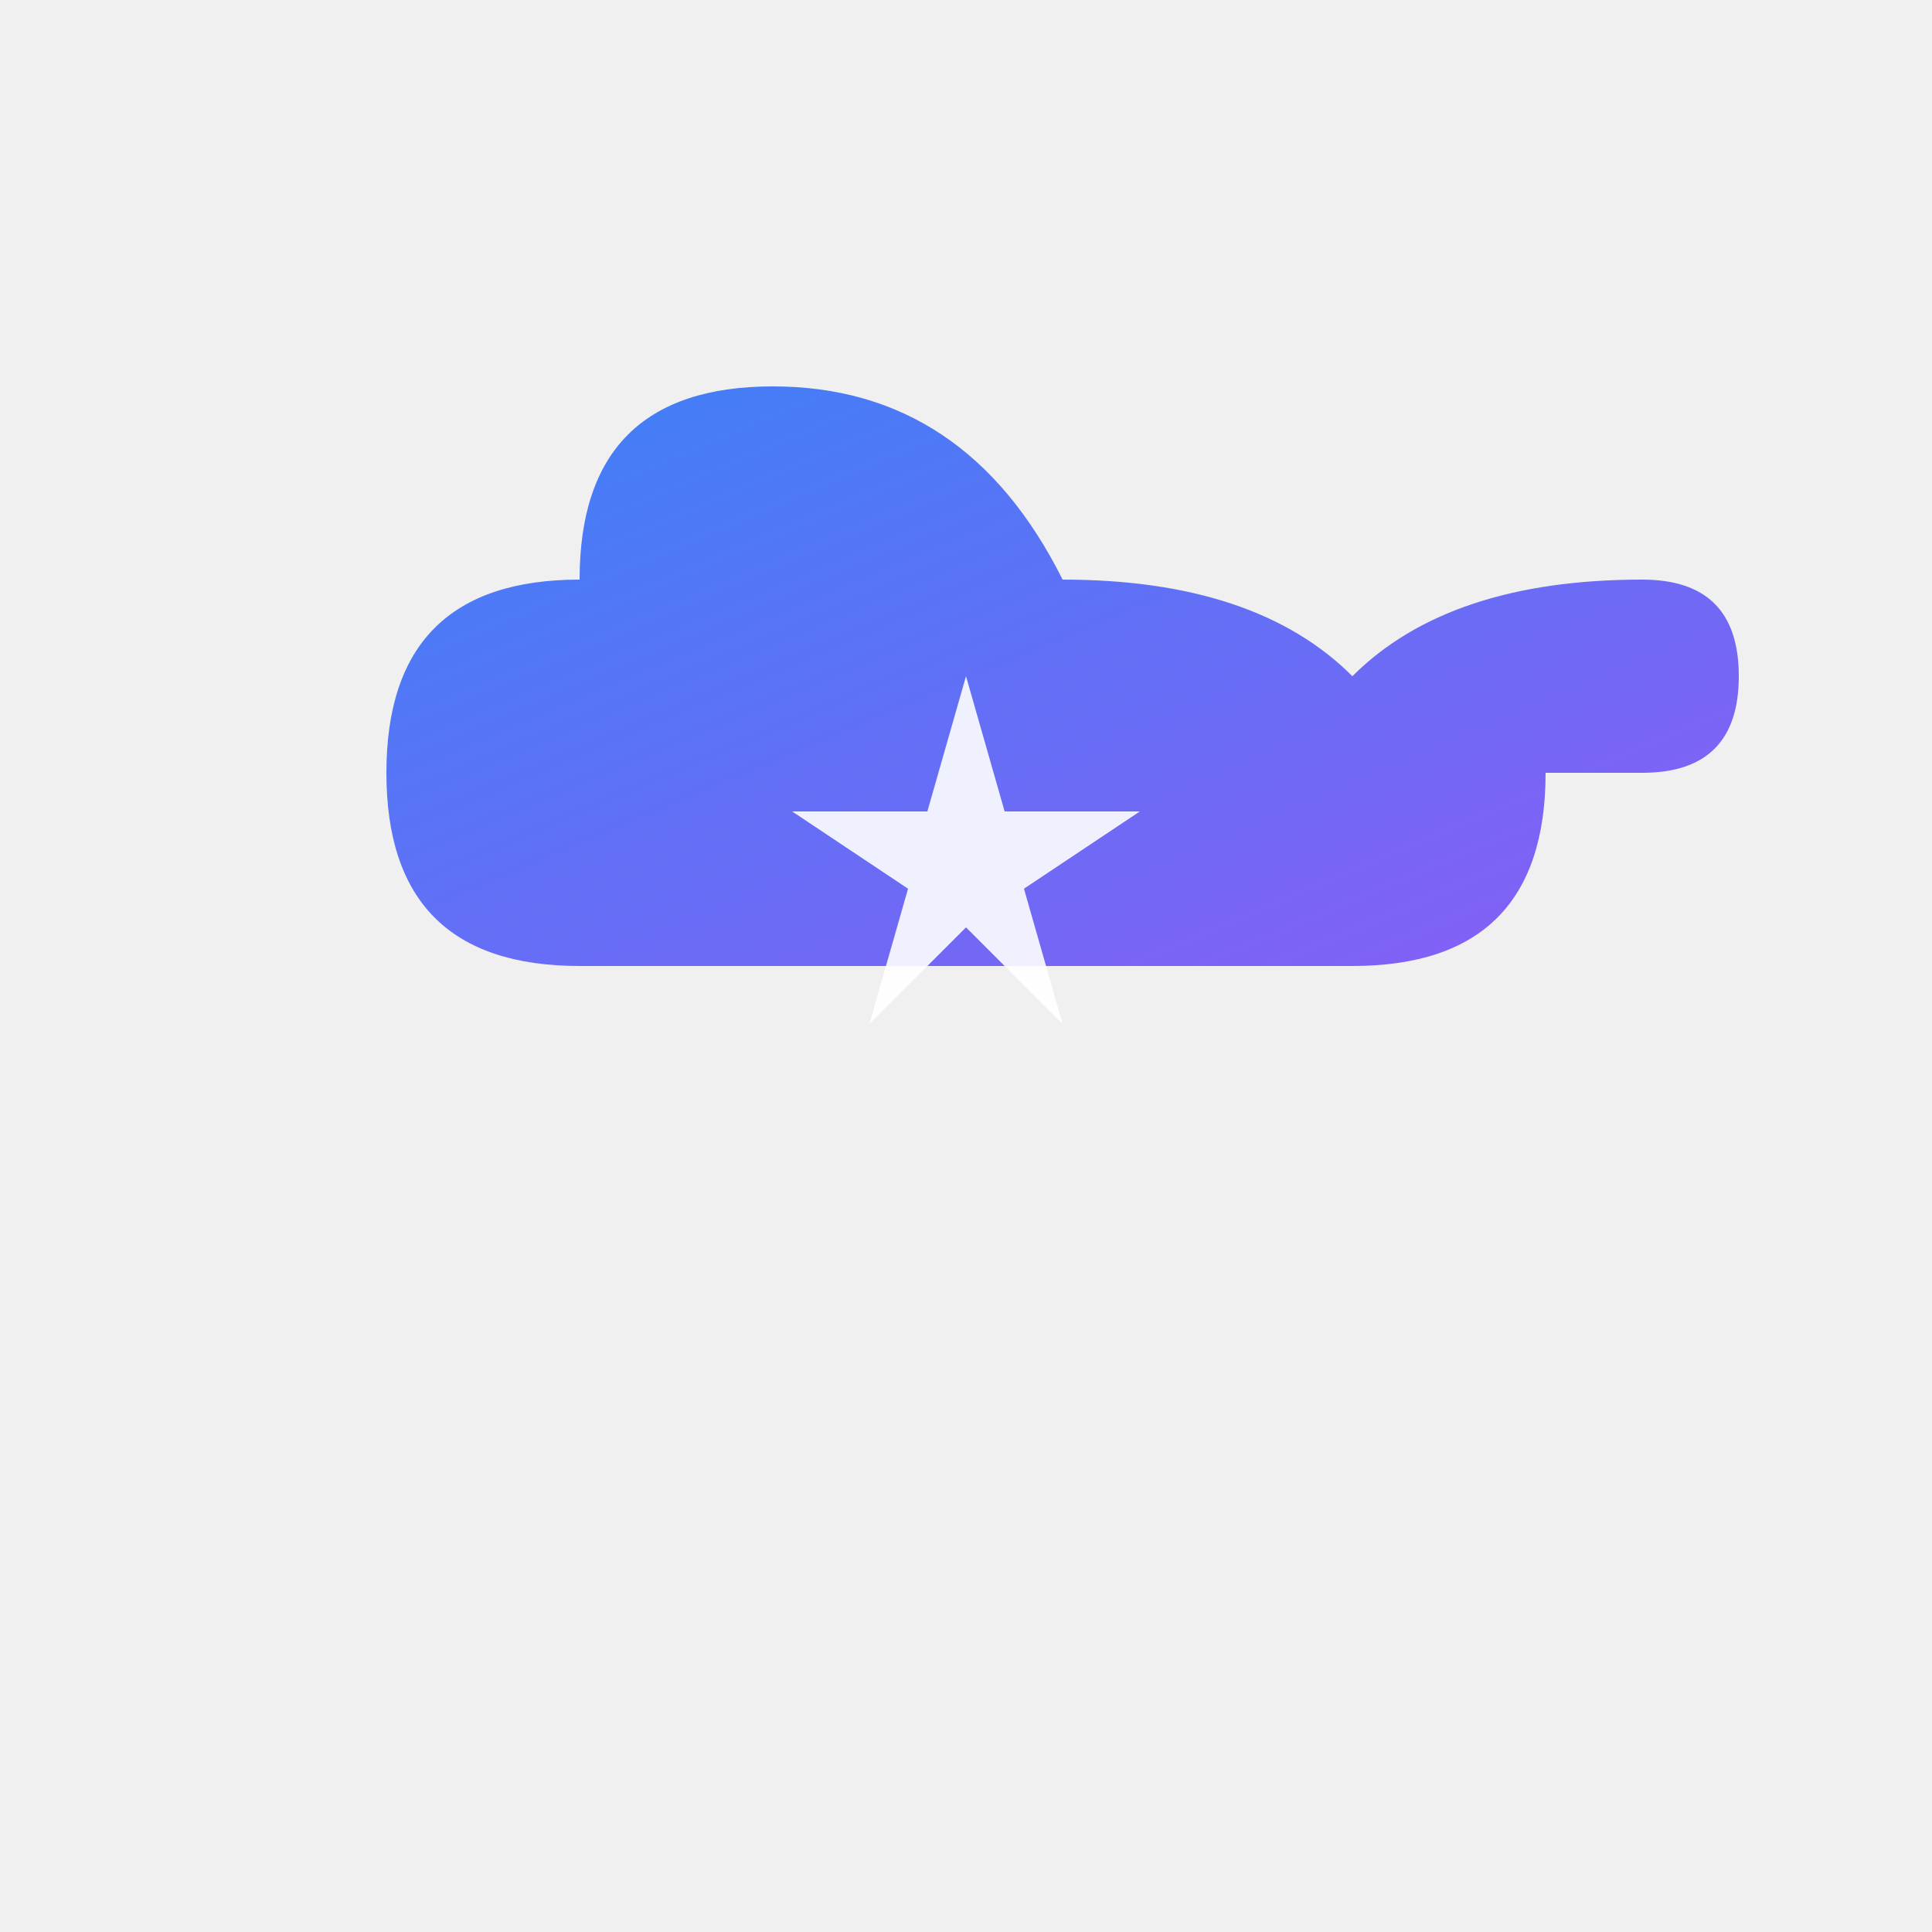
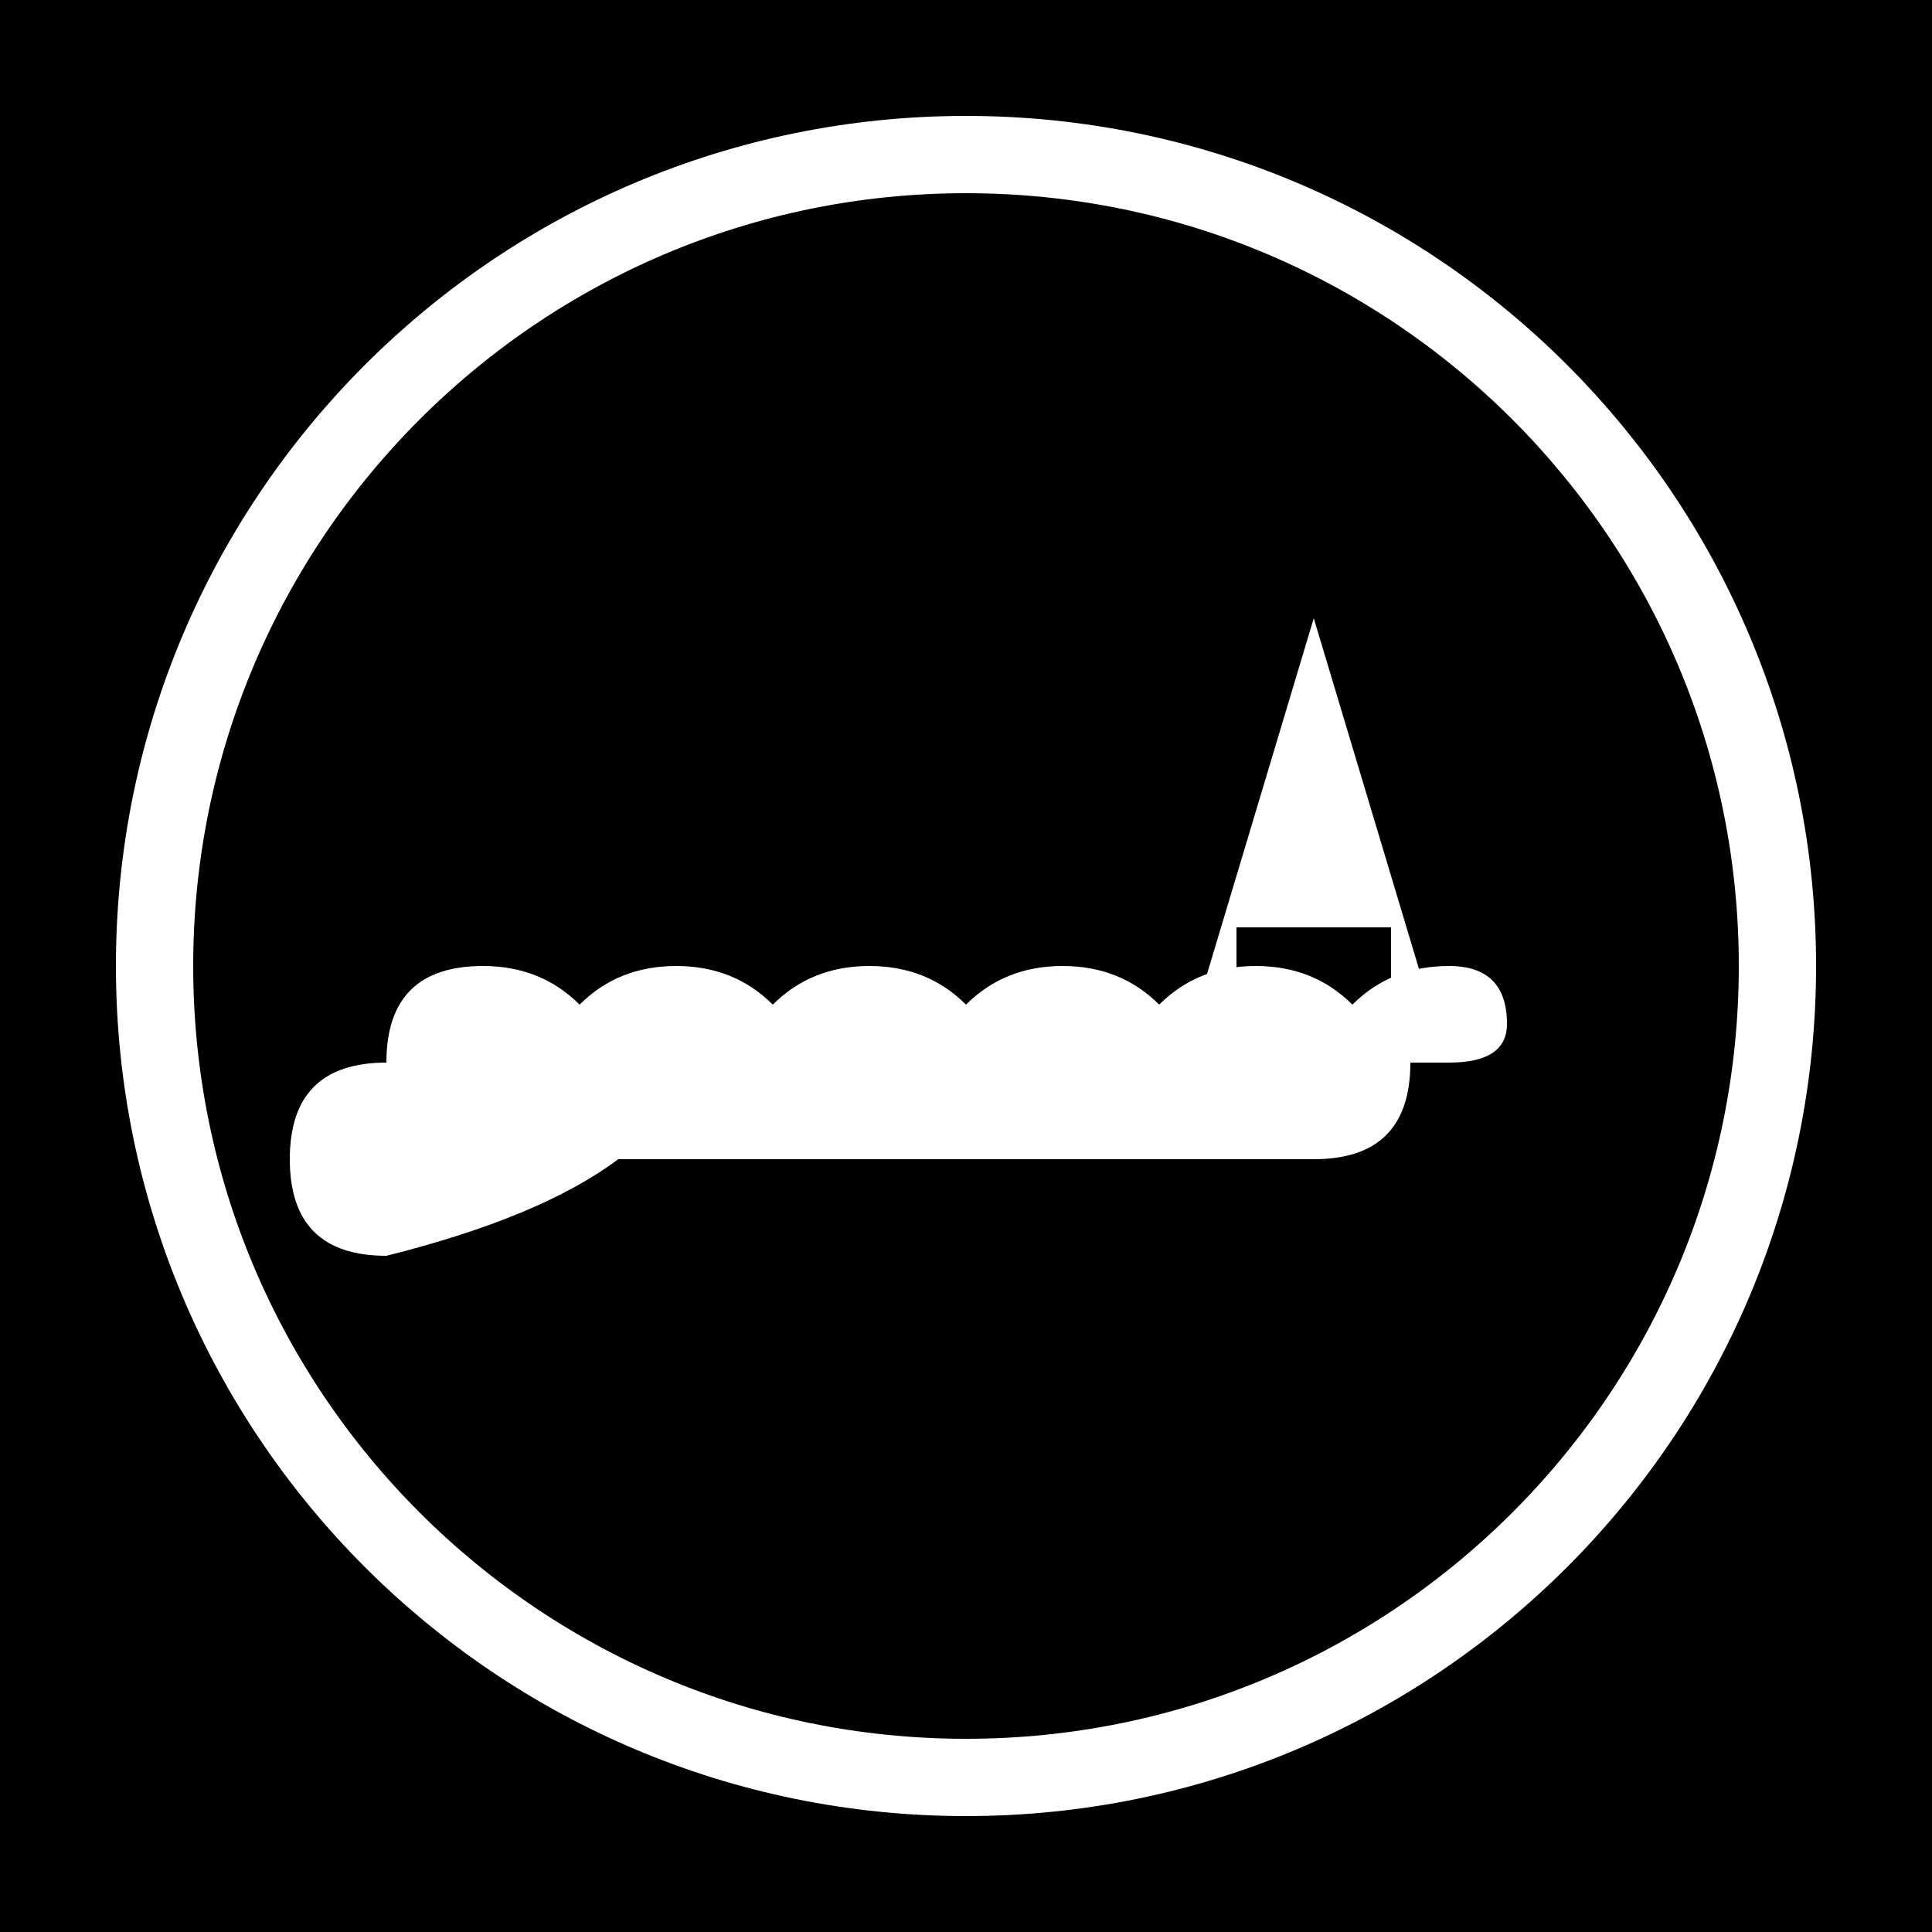
<svg xmlns="http://www.w3.org/2000/svg" viewBox="0 0 100 100">
-   <defs>
-     <linearGradient id="grad" x1="0%" y1="0%" x2="100%" y2="100%">
-       <stop offset="0%" style="stop-color:#3b82f6;stop-opacity:1" />
-       <stop offset="100%" style="stop-color:#8b5cf6;stop-opacity:1" />
-     </linearGradient>
-   </defs>
-   <path d="M 30 50 Q 20 50 20 40 Q 20 30 30 30 Q 30 20 40 20 Q 50 20 55 30 Q 65 30 70 35 Q 75 30 85 30 Q 90 30 90 35 Q 90 40 85 40 L 80 40 Q 80 50 70 50 L 30 50 Z" fill="url(#grad)" />
-   <path d="M 50 35 L 52 42 L 59 42 L 53 46 L 55 53 L 50 48 L 45 53 L 47 46 L 41 42 L 48 42 Z" fill="white" opacity="0.9" />
+   <rect width="100" height="100" fill="#000000" />
+   <circle cx="50" cy="50" r="42" fill="none" stroke="#ffffff" stroke-width="4" stroke-linecap="round" />
+   <path d="M 20 65             Q 15 65 15 60             Q 15 55 20 55             Q 20 50 25 50             Q 28 50 30 52             Q 32 50 35 50             Q 38 50 40 52             Q 42 50 45 50             Q 48 50 50 52             Q 52 50 55 50             Q 58 50 60 52             Q 62 50 65 50             Q 68 50 70 52             Q 72 50 75 50             Q 78 50 78 53             Q 78 55 75 55             L 73 55             Q 73 60 68 60             L 32 60             Q 28 63 20 65 Z" fill="#ffffff" />
+   <path d="M 62 52             L 68 32             L 74 52             L 72 52             L 72 48             L 64 48             L 64 52 Z" fill="#ffffff" />
</svg>
